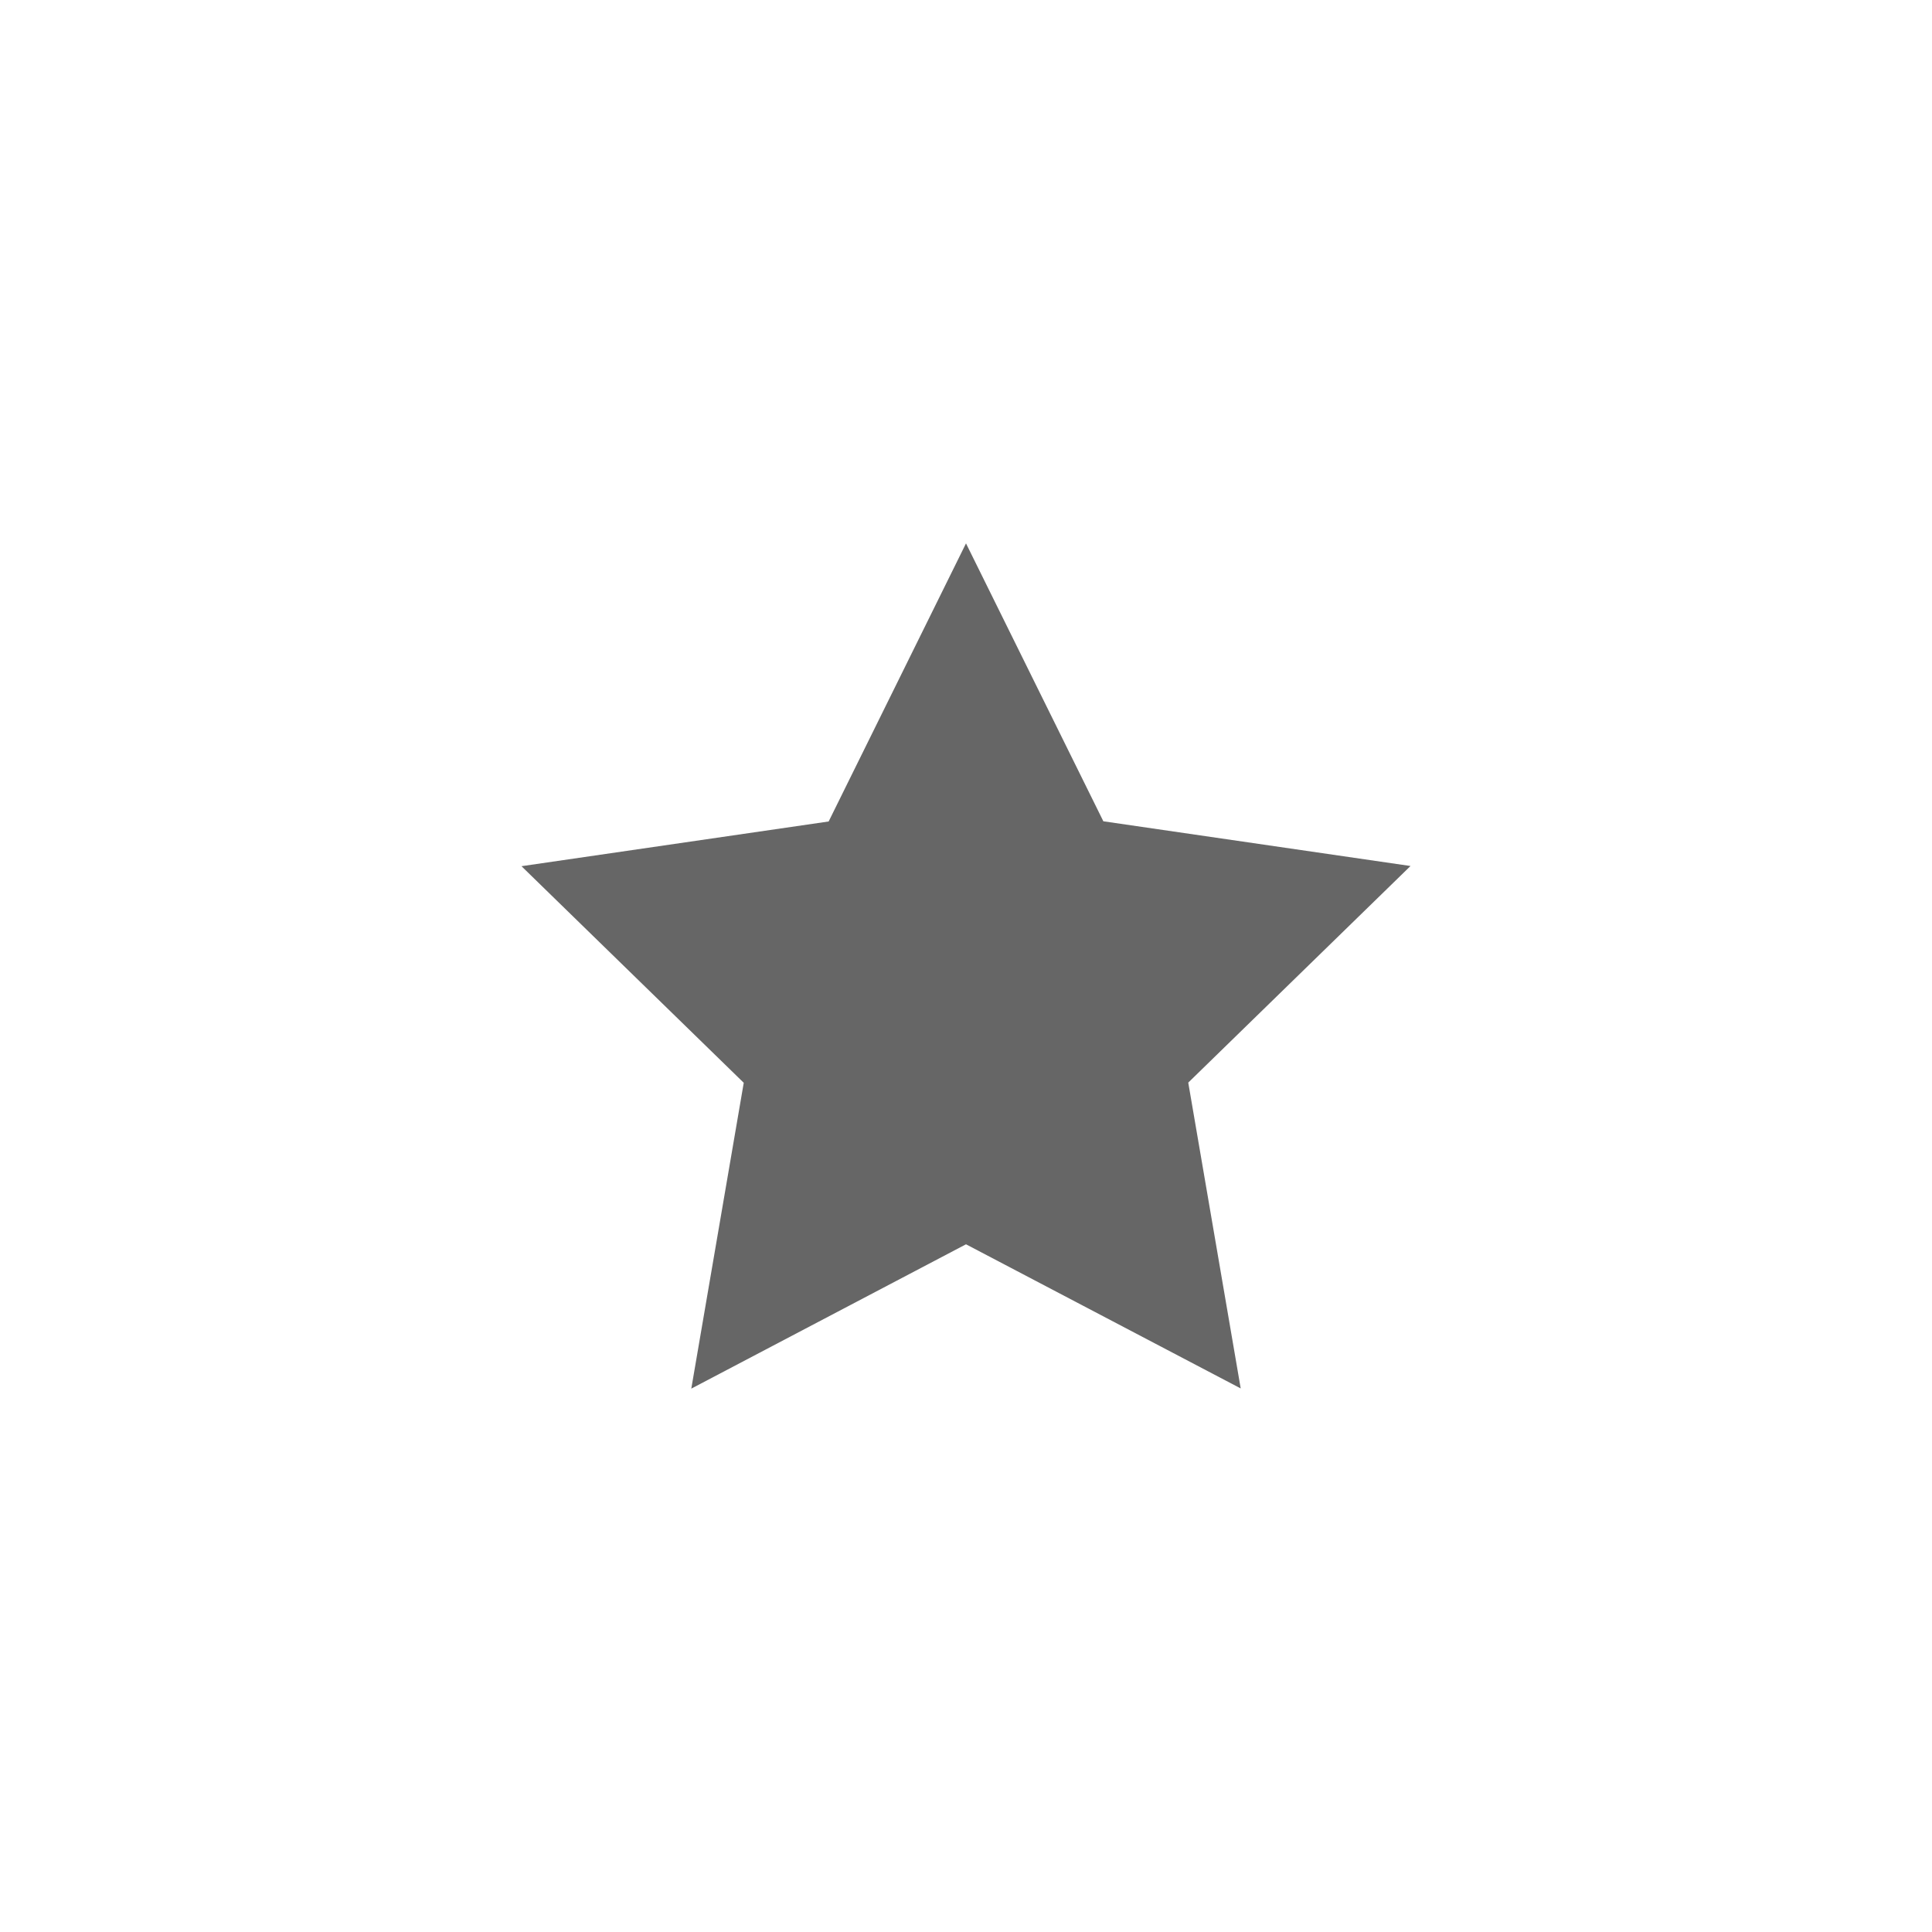
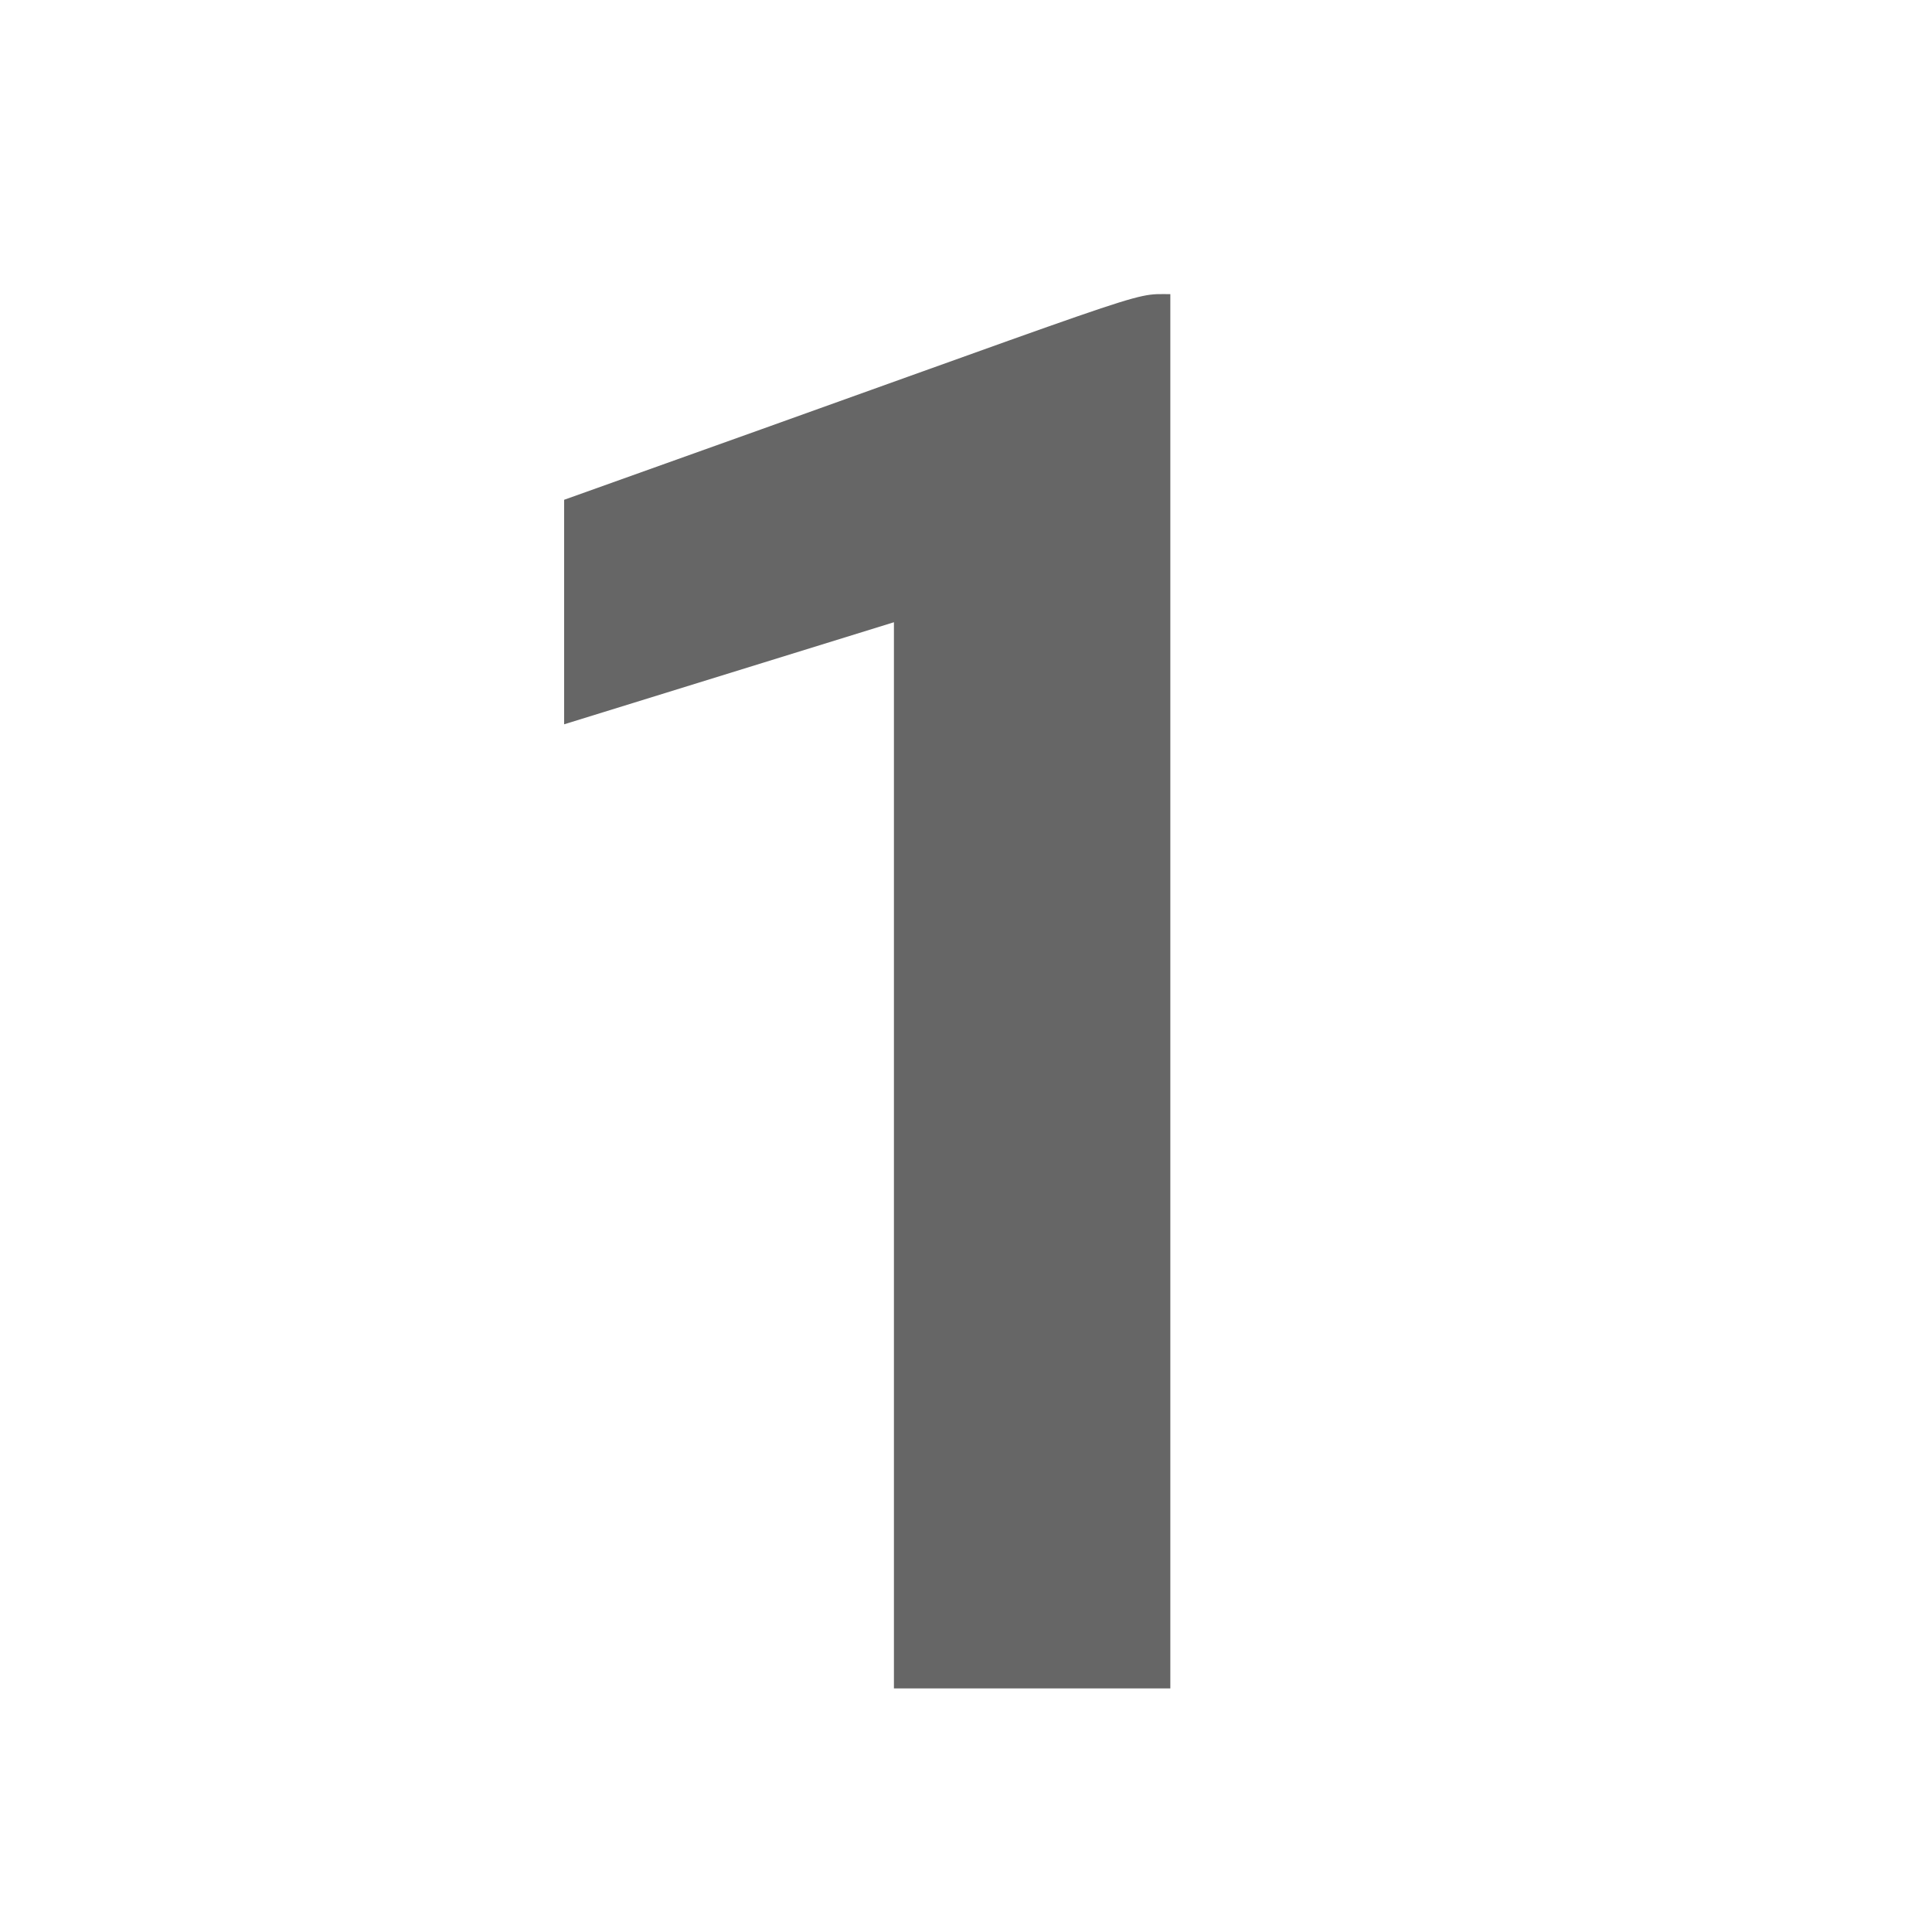
<svg xmlns="http://www.w3.org/2000/svg" version="1.1" id="icon" x="0px" y="0px" viewBox="0 0 1024 1024" enable-background="new 0 0 1024 1024" xml:space="preserve">
-   <path fill="#666666" d="M512,288l-72.8,147.4l-162.8,23.7l117.8,114.8L366.4,736L512,659.5l145.6,76.4l-27.8-162.1l117.8-114.8  l-162.8-23.7L512,288z" />
+   <g>
+     <path fill="#666666" d="M620.3,894.9H473.8V329.8L299,383.9v-119c319.4-113.9,298.9-109,321.3-109V894.9z" />
+   </g>
</svg>
